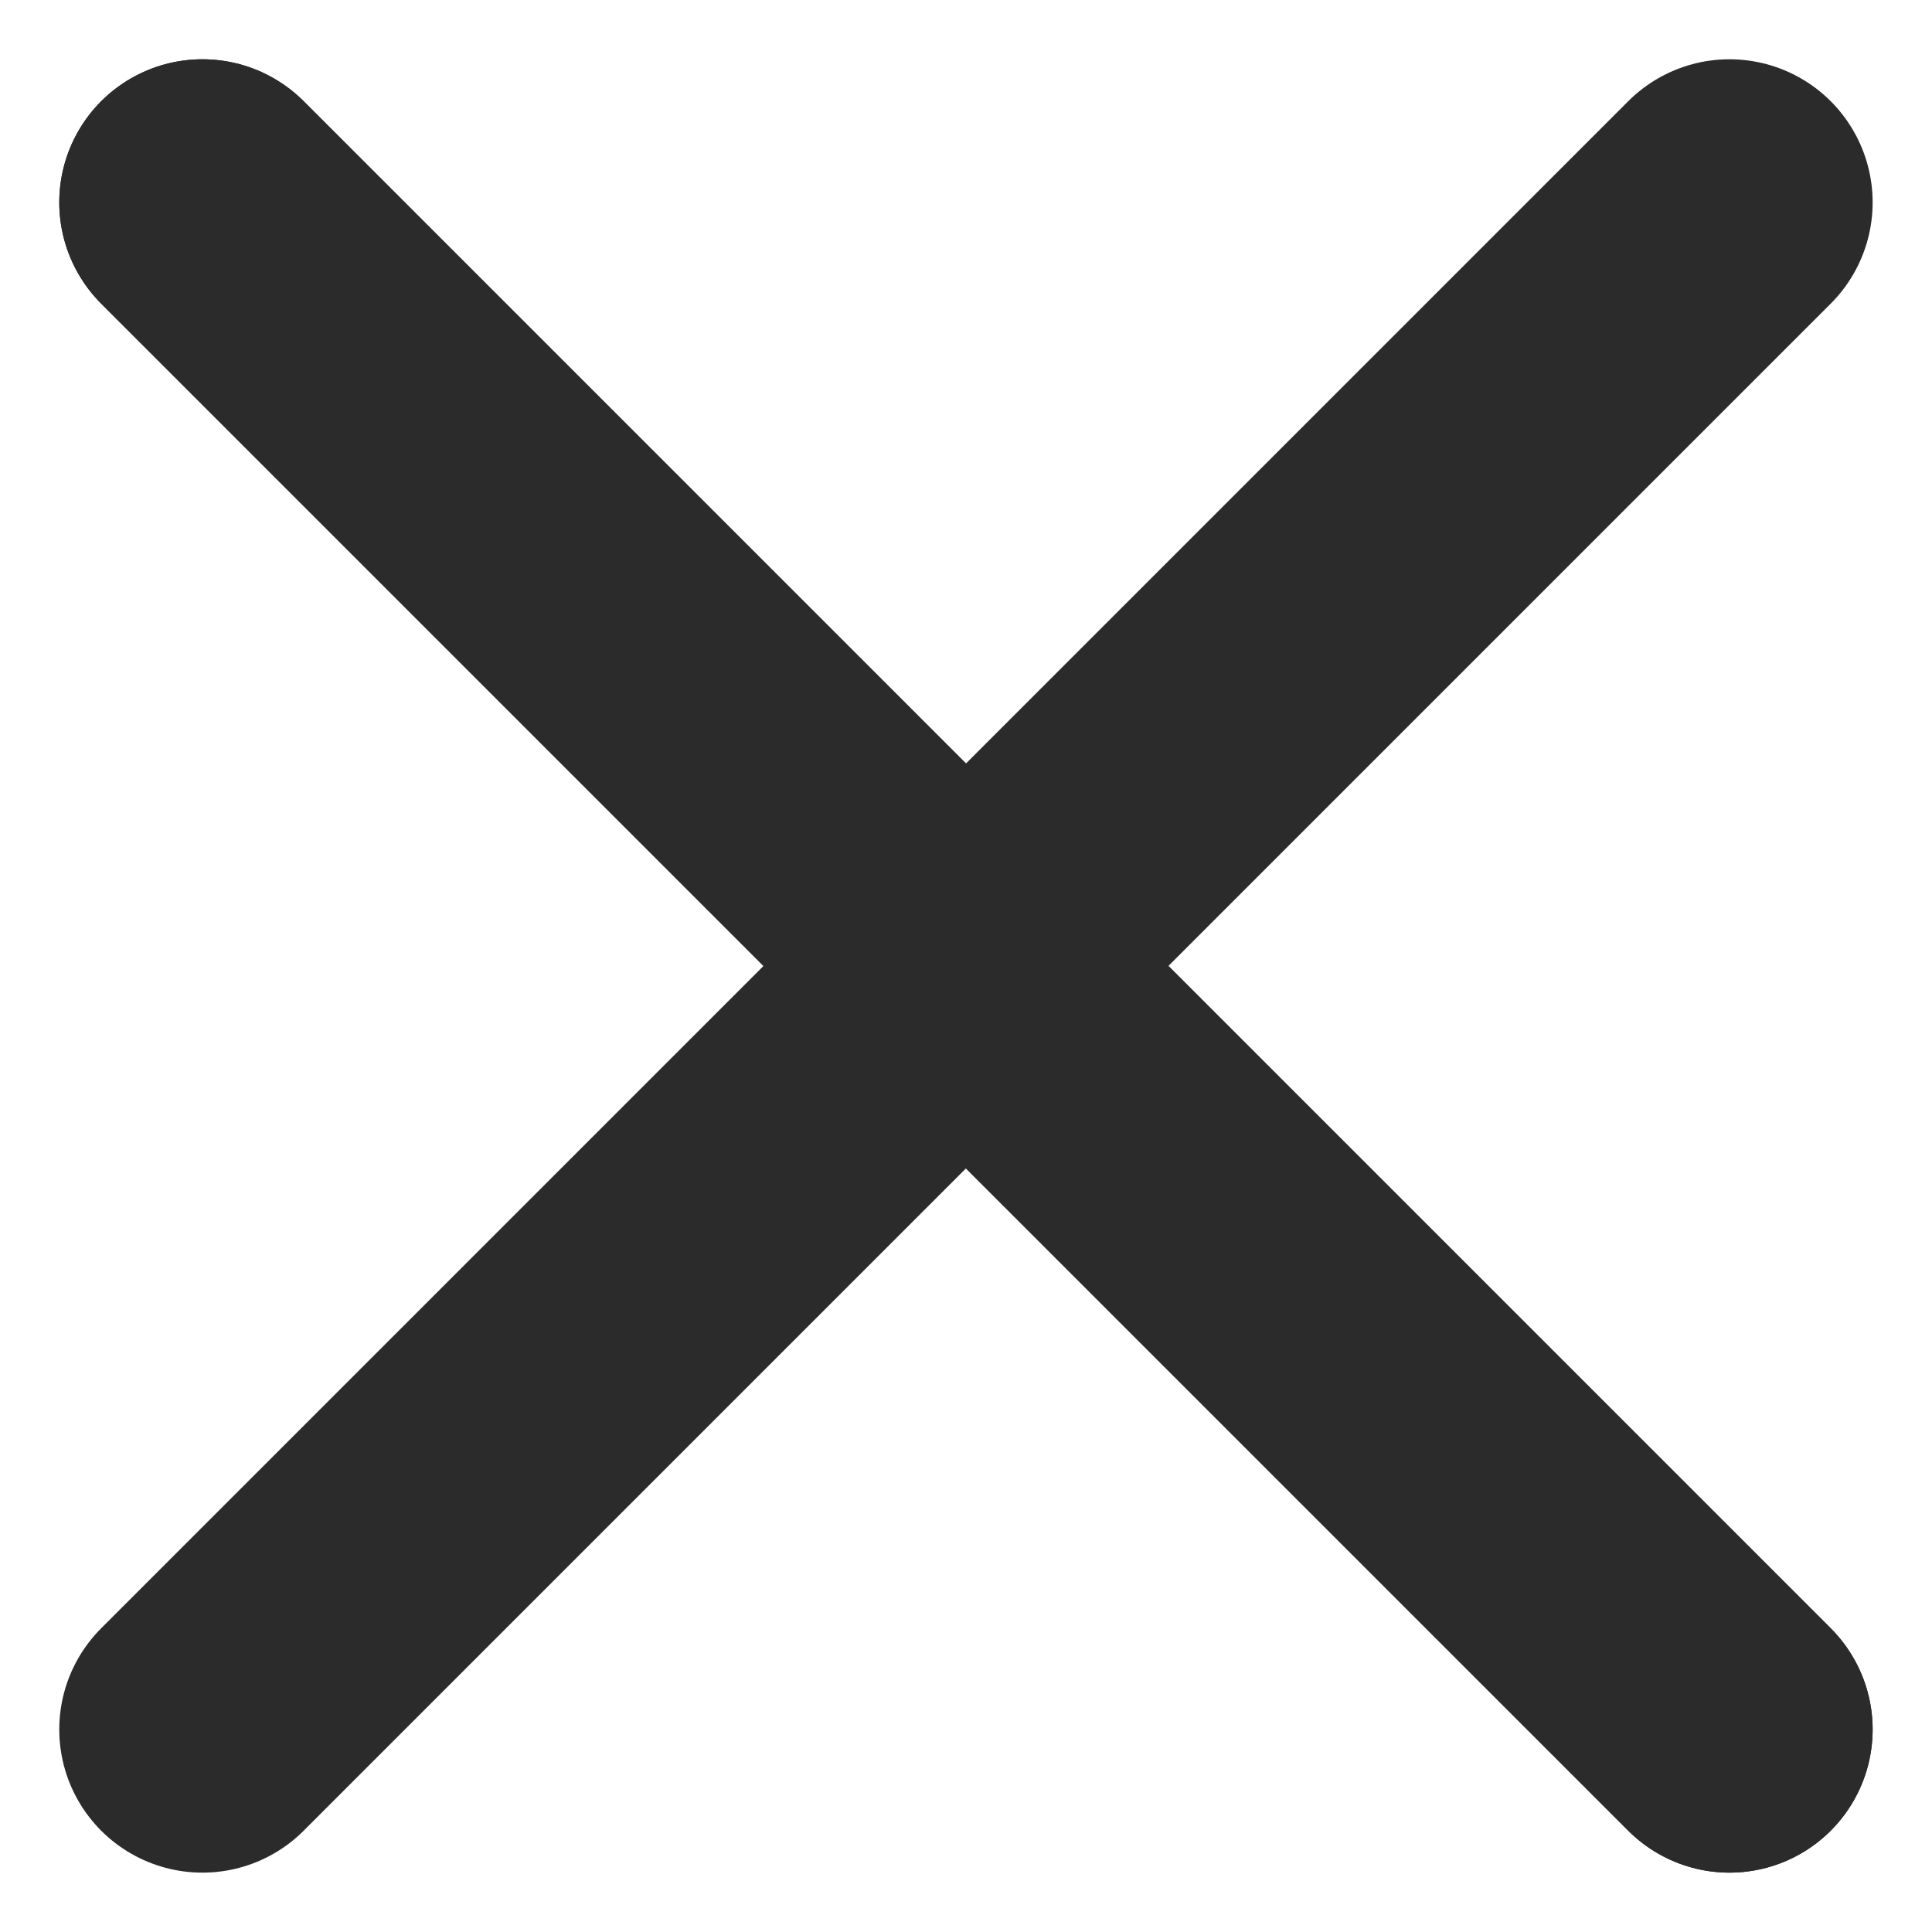
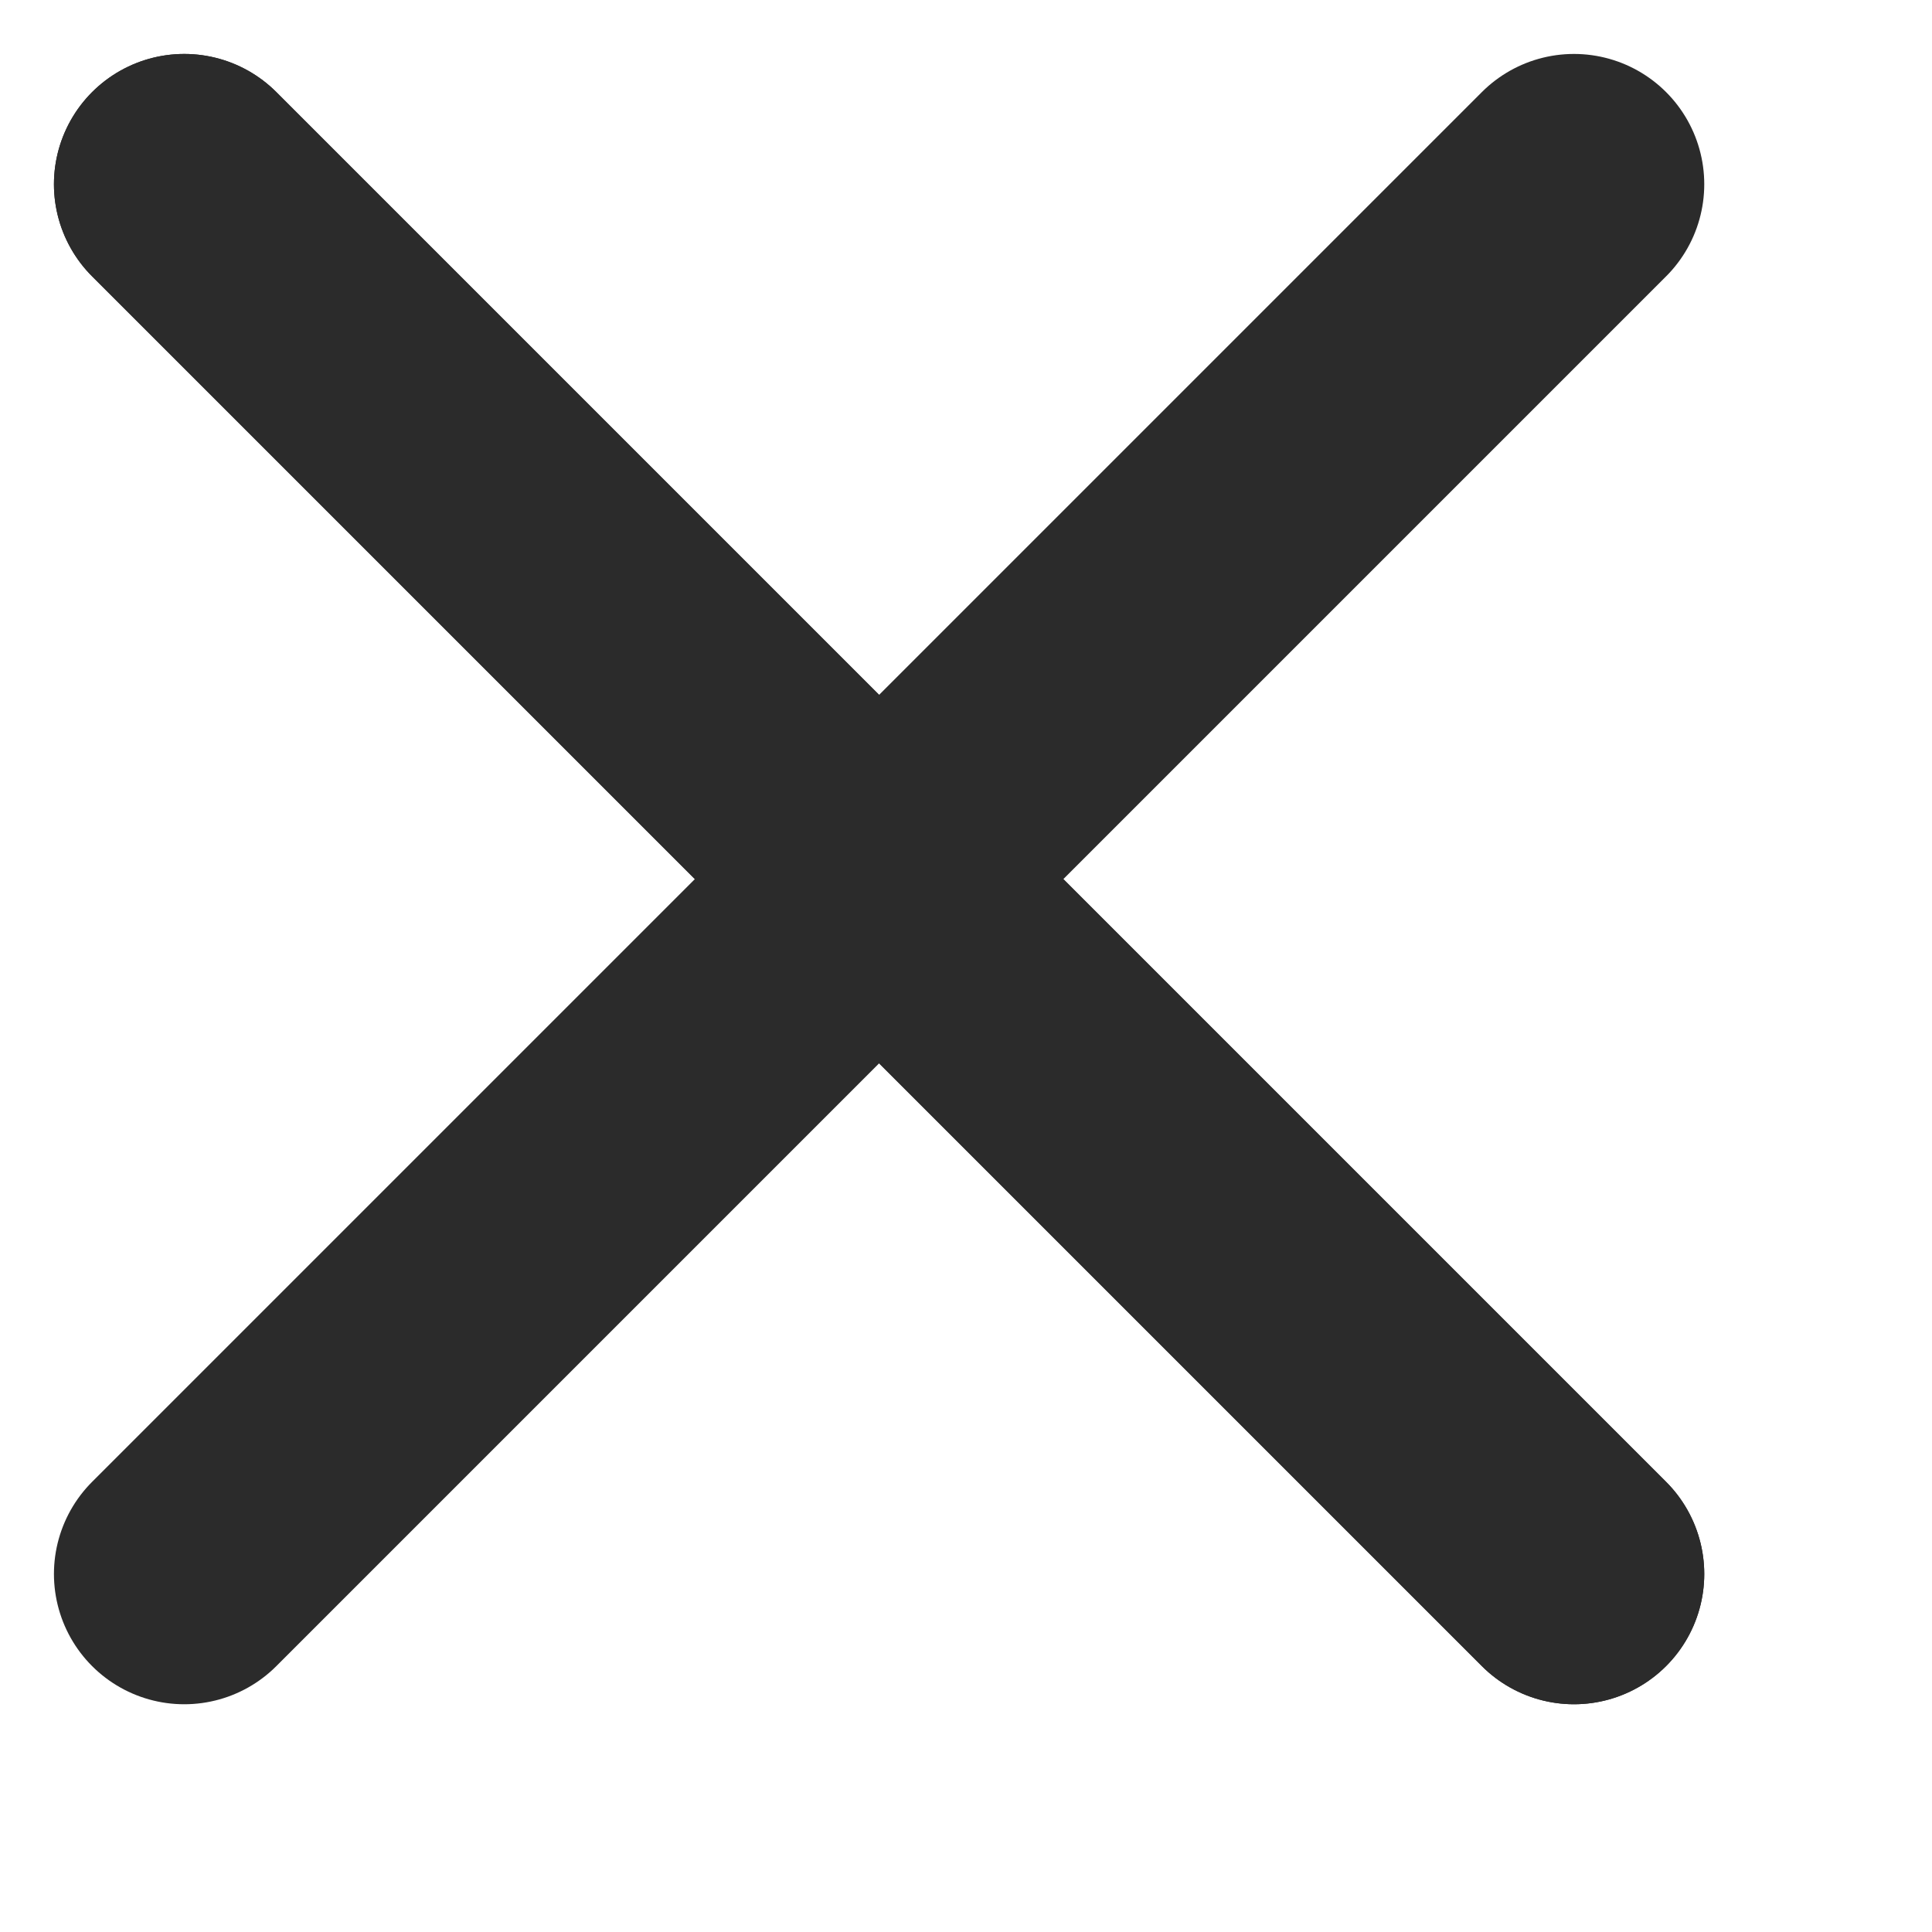
- <svg xmlns="http://www.w3.org/2000/svg" width="20.243" height="20.243" viewBox="0 0 20.243 20.243">
+ <svg xmlns="http://www.w3.org/2000/svg" width="22.243" height="22.243" viewBox="0 0 22.243 22.243">
  <g id="Group_2" data-name="Group 2" transform="translate(2.121 2.121)">
    <line id="Line_1" data-name="Line 1" x2="16" y2="16" fill="none" stroke="#2b2b2b" stroke-linecap="round" stroke-width="3" />
    <line id="Line_2" data-name="Line 2" x2="16" y2="16" fill="none" stroke="#2b2b2b" stroke-linecap="round" stroke-width="3" />
    <line id="Line_3" data-name="Line 3" x1="16" y2="16" fill="none" stroke="#2b2b2b" stroke-linecap="round" stroke-width="3" />
  </g>
</svg>
